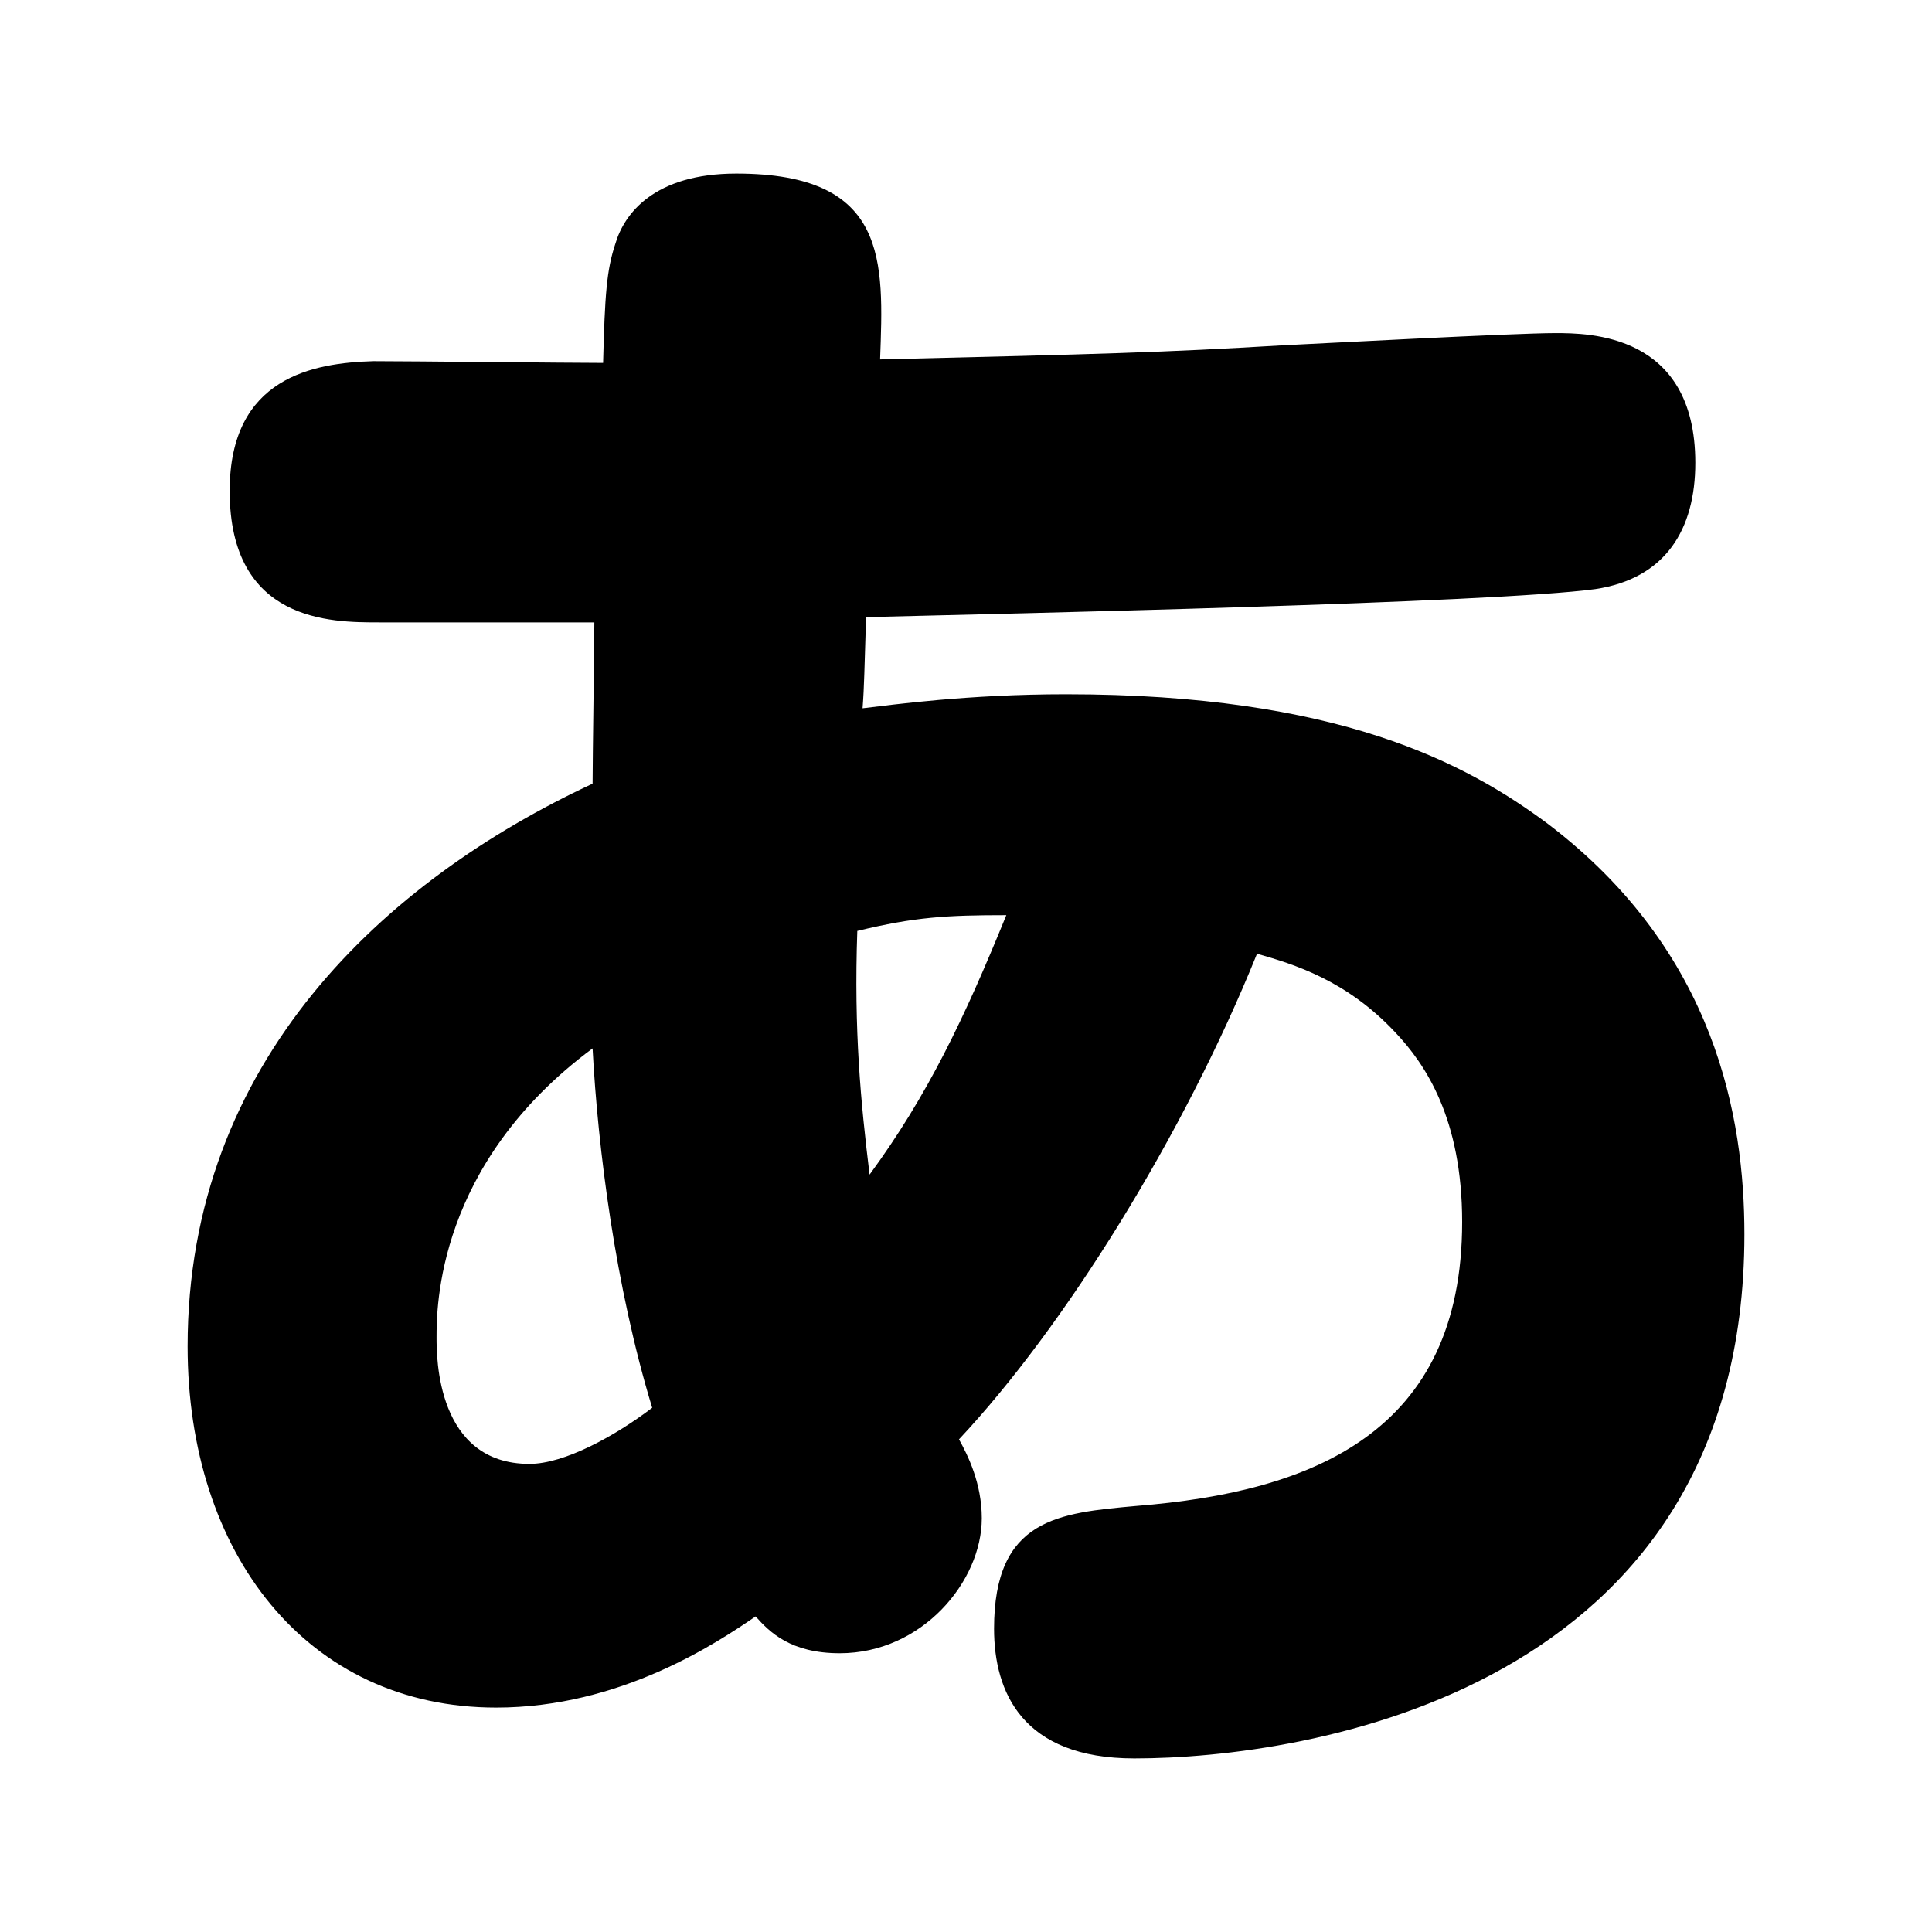
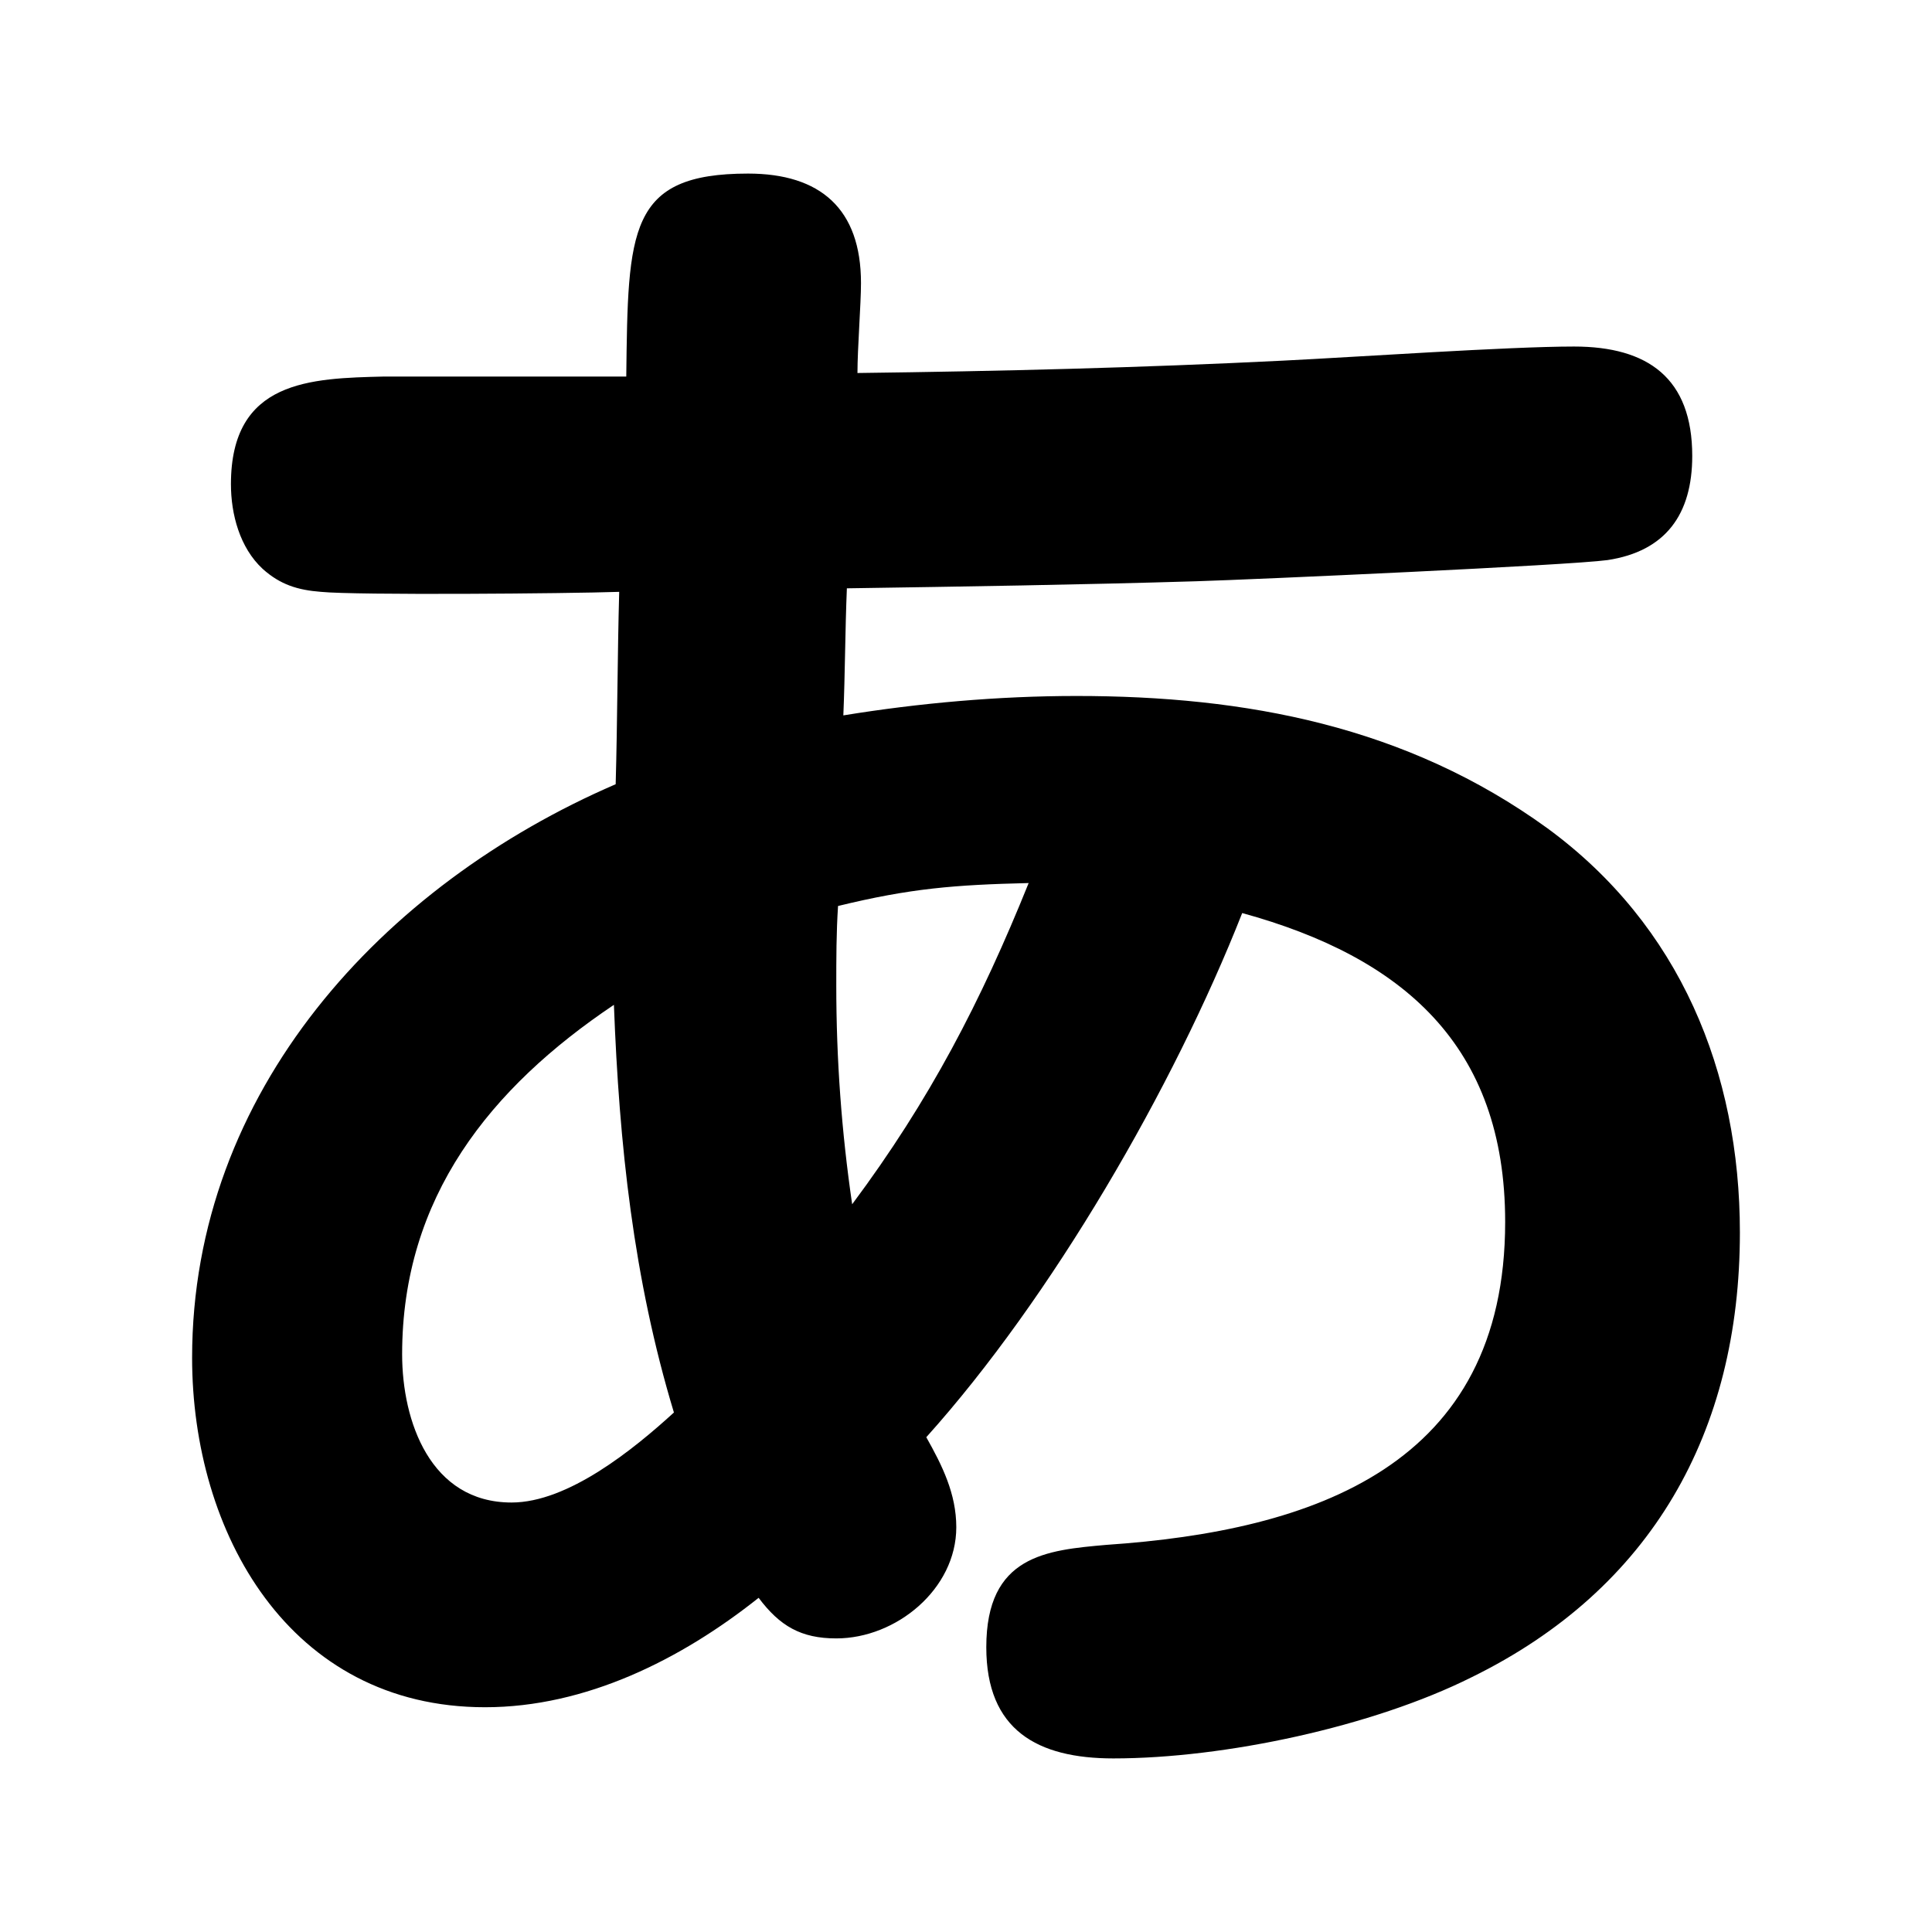
<svg xmlns="http://www.w3.org/2000/svg" id="_レイヤー_1" data-name="レイヤー_1" version="1.1" viewBox="0 0 1024 1024">
-   <path d="M200.717,329.876c-25.088,0-78.982,0-78.982-69.69,0-60.398,44.602-67.832,76.195-68.761,19.513,0,104.071.929,121.726.929.93-36.239,1.859-49.248,6.505-63.186,4.646-15.796,20.442-37.168,64.115-37.168,80.84,0,78.053,46.46,76.194,98.496,117.079-2.788,150.531-3.717,212.788-7.434,19.514-.929,123.585-6.504,144.955-6.504,17.655,0,74.336,0,74.336,68.761,0,35.31-15.796,61.328-52.964,66.903-54.822,7.434-311.283,13.009-386.548,14.867-.929,27.877-.929,36.239-1.858,48.319,15.796-1.858,55.752-7.434,107.787-7.434,144.027,0,211.859,36.239,255.532,68.761,89.203,67.832,104.071,156.107,104.071,217.434,0,242.523-232.301,277.832-323.363,277.832-59.469,0-74.335-35.31-74.335-68.761,0-58.541,34.38-61.328,75.265-65.044,93.849-7.434,172.832-39.027,172.832-150.532,0-54.822-19.514-83.628-35.31-100.354-26.017-27.877-53.894-36.239-73.408-41.814-39.026,96.638-102.212,197.921-157.964,257.39,4.646,8.363,12.08,23.23,12.08,41.813,0,33.452-31.593,71.549-75.265,71.549-26.018,0-37.168-11.15-44.602-19.513-20.442,13.938-71.549,48.319-137.522,48.319-100.354,0-163.54-81.77-163.54-191.416,0-151.46,105-247.168,214.646-298.274,0-13.008.929-73.407.929-85.486h-114.292ZM314.08,555.672c-82.699,61.328-82.699,137.522-82.699,153.319,0,10.221,0,66.902,49.247,66.902,18.584,0,45.531-14.867,65.045-29.734-19.513-64.115-28.805-137.522-31.593-190.487ZM533.371,485.053c-31.592,0-48.318.93-78.982,8.363-1.859,52.964,1.858,91.063,6.504,129.16,30.663-41.814,50.177-82.699,72.478-137.522Z" />
+   <path d="M331.934,199.572c.935-77.639.935-107.572,64.543-107.572,38.352,0,59.866,18.709,59.866,57.995,0,11.225-1.871,34.61-1.871,47.706,74.832-.935,150.601-2.806,225.434-6.548,38.352-1.871,119.733-7.483,154.344-7.483,39.286,0,62.673,16.838,62.673,57.995,0,30.868-14.032,50.513-44.9,55.189-20.579,2.806-187.083,10.29-217.952,11.225-61.737,1.872-123.474,2.806-185.211,3.742-.936,22.45-.936,44.9-1.871,67.35,40.223-6.548,82.316-10.29,123.474-10.29,89.801,0,174.923,15.902,249.755,70.156,70.156,51.447,101.96,129.086,101.96,214.209,0,105.702-46.77,188.953-142.182,235.724-52.384,26.192-130.958,43.029-189.889,43.029-40.222,0-67.35-14.967-67.35-58.931,0-48.642,31.804-51.448,63.609-54.254,110.377-7.484,211.403-42.094,211.403-171.181,0-93.541-54.254-140.312-139.377-163.697-36.48,92.606-101.024,203.919-167.439,277.817,8.419,14.967,15.902,29.933,15.902,47.706,0,32.739-31.804,58.931-63.608,58.931-18.708,0-29.933-6.548-41.158-21.515-41.158,32.739-91.671,57.996-144.989,57.996-103.831,0-155.279-92.606-155.279-185.211,0-141.247,101.025-250.69,224.499-304.009.936-33.674.936-68.285,1.871-101.959-27.127.935-139.376,1.87-158.084,0-12.16-.936-21.515-3.742-30.868-12.16-12.16-11.225-16.838-28.999-16.838-44.9,0-55.189,42.094-56.124,81.38-57.06h128.152ZM325.386,532.579c-65.479,43.965-112.249,101.96-112.249,185.211,0,35.547,14.967,78.575,57.995,78.575,29.933,0,64.543-28.062,86.058-47.706-21.515-71.091-28.998-142.182-31.804-216.08ZM545.207,468.036c-39.287.936-62.673,2.806-101.024,12.16-.936,14.031-.936,28.062-.936,42.094,0,39.287,2.806,77.639,8.419,115.991,41.158-55.189,68.285-107.572,93.541-170.245Z" />
</svg>
